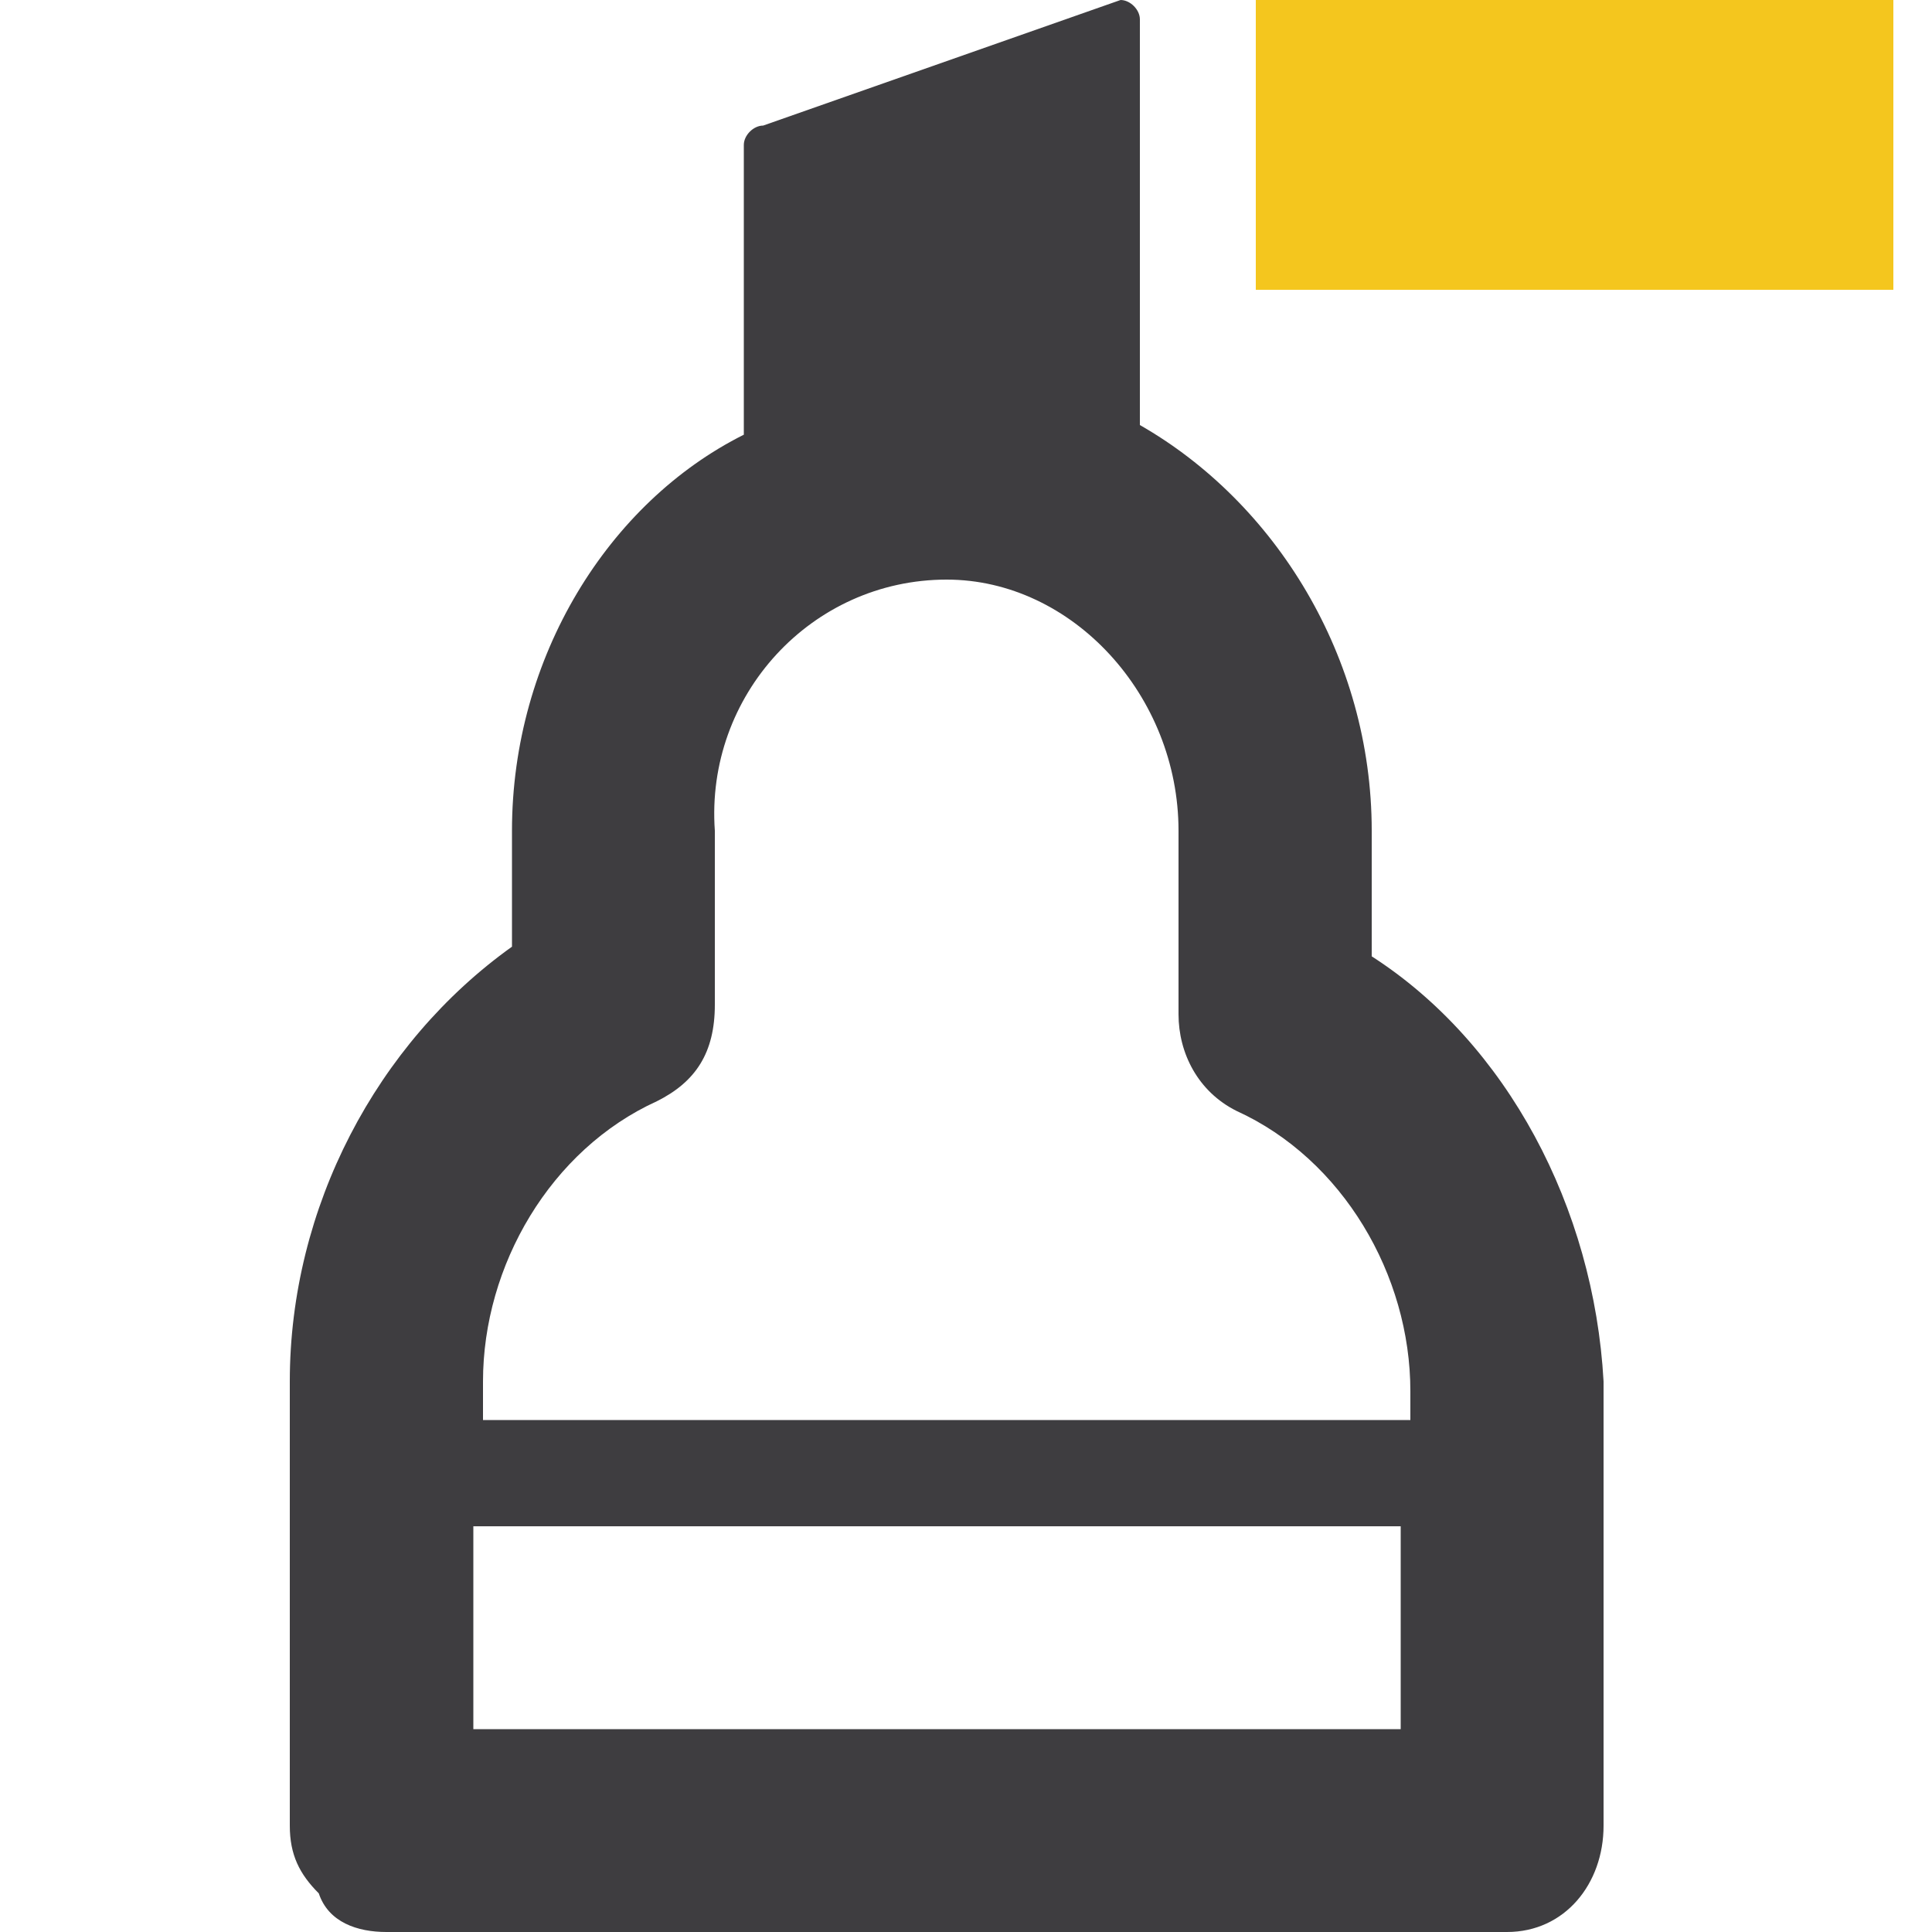
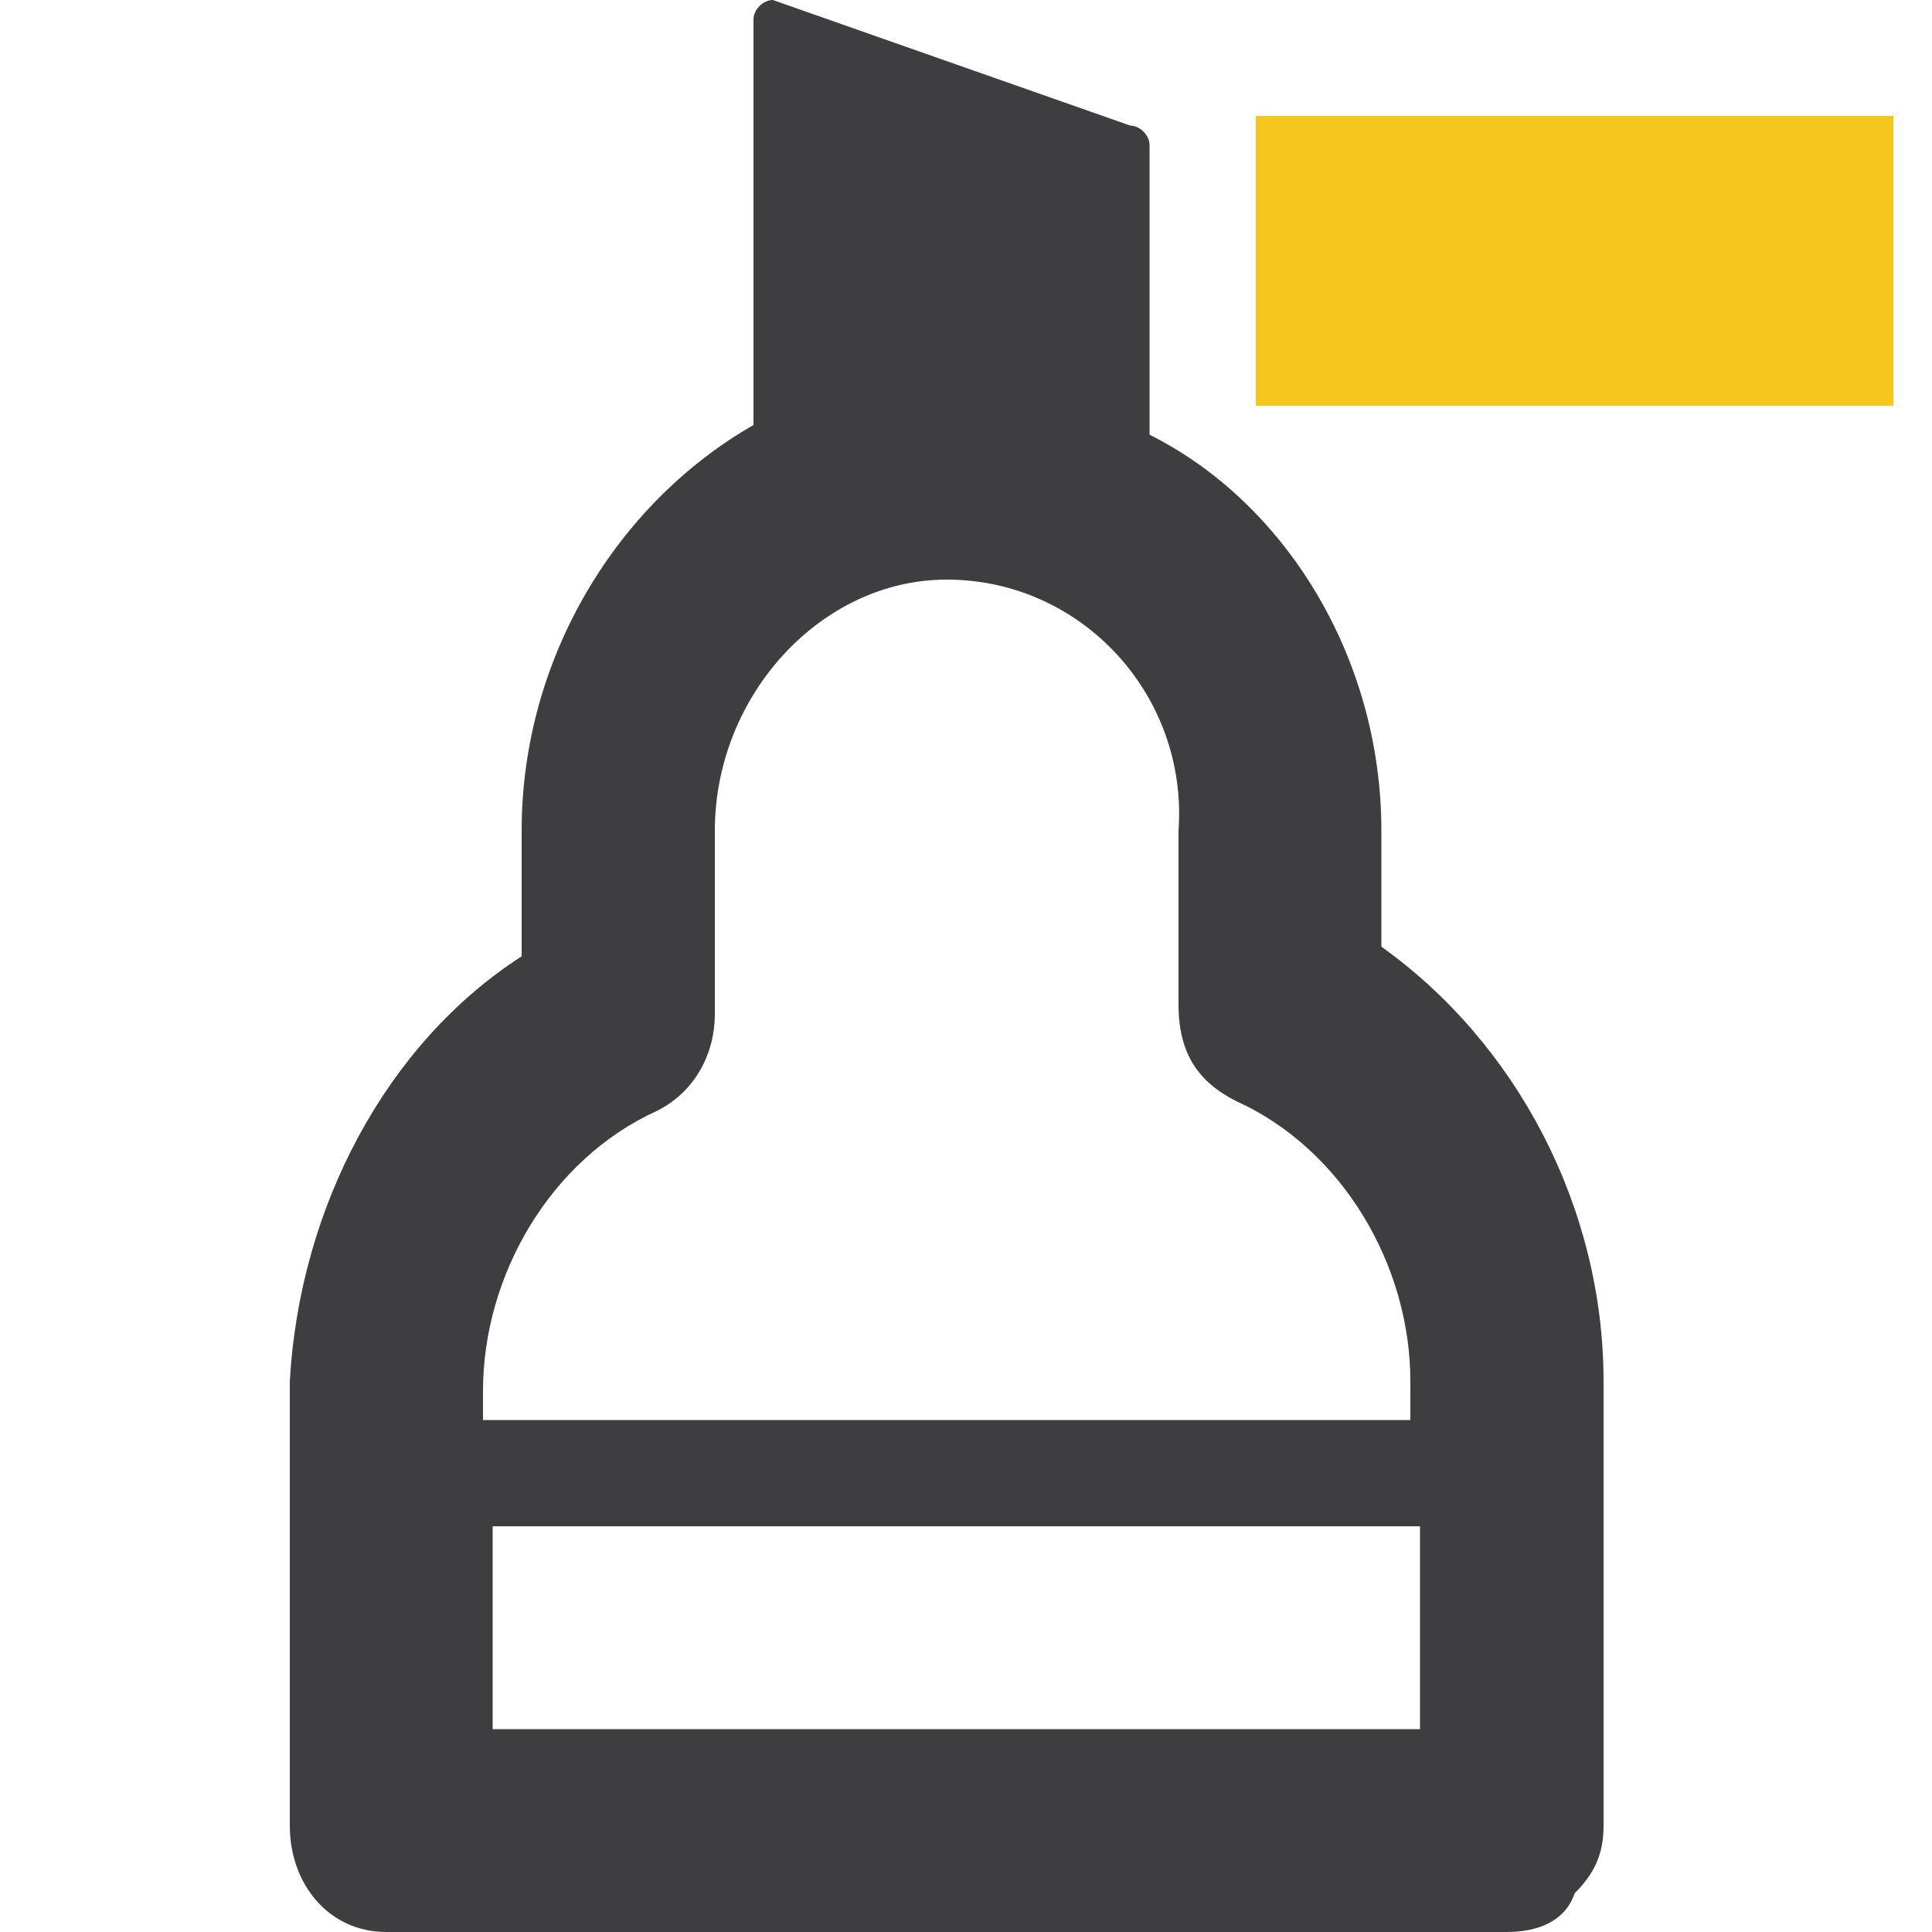
<svg xmlns="http://www.w3.org/2000/svg" version="1.1" id="Layer_1" x="0px" y="0px" viewBox="0 0 20 20" style="enable-background:new 0 0 20 20;" xml:space="preserve">
  <style type="text/css">
	.st0{fill:#F4C61E;}
	.st1{fill:#3E3D40;}
</style>
-   <rect id="Rectangle-8" x="13" class="st0" width="6.6" height="3" />
-   <path class="st1" d="M14.2,9.9V8.6c0-1.8-1-3.4-2.4-4.2V0.2c0-0.1-0.1-0.2-0.2-0.2L7.9,1.3c-0.1,0-0.2,0.1-0.2,0.2v3  C6.3,5.2,5.3,6.8,5.3,8.6v1.2c-1.4,1-2.3,2.7-2.3,4.5v4.6c0,0.3,0.1,0.5,0.3,0.7C3.4,19.9,3.7,20,4,20l11.6,0c0.6,0,1-0.5,1-1.1  v-4.6C16.5,12.5,15.6,10.8,14.2,9.9z M14.5,17.9l-9.6,0v-2.1h9.6V17.9z M14.5,14.7H5v-0.4c0-1.2,0.7-2.4,1.8-2.9  c0.4-0.2,0.6-0.5,0.6-1V8.6C7.3,7.2,8.4,6,9.8,6c1.3,0,2.4,1.2,2.4,2.6v1.9c0,0.4,0.2,0.8,0.6,1c1.1,0.5,1.8,1.7,1.8,2.9V14.7z" />
+   <rect id="Rectangle-8" x="13" y="1.2" class="st0" width="6.6" height="3" />
+   <path class="st1" d="M3,14.3v4.6C3,19.5,3.4,20,4,20h11.6c0.3,0,0.6-0.1,0.7-0.4c0.2-0.2,0.3-0.4,0.3-0.7v-4.6  c0-1.8-0.9-3.5-2.3-4.5V8.6c0-1.8-1-3.4-2.4-4.1v-3c0-0.1-0.1-0.2-0.2-0.2L8,0C7.9,0,7.8,0.1,7.8,0.2v4.2C6.4,5.2,5.4,6.8,5.4,8.6  v1.3C4,10.8,3.1,12.5,3,14.3z M5.1,15.8h9.6v2.1H5.1V15.8z M5,14.7v-0.3c0-1.2,0.7-2.4,1.8-2.9c0.4-0.2,0.6-0.6,0.6-1l0-1.9  C7.4,7.2,8.5,6,9.8,6c1.4,0,2.5,1.2,2.4,2.6v1.8c0,0.5,0.2,0.8,0.6,1c1.1,0.5,1.8,1.7,1.8,2.9v0.4H5.1H5z" />
</svg>
